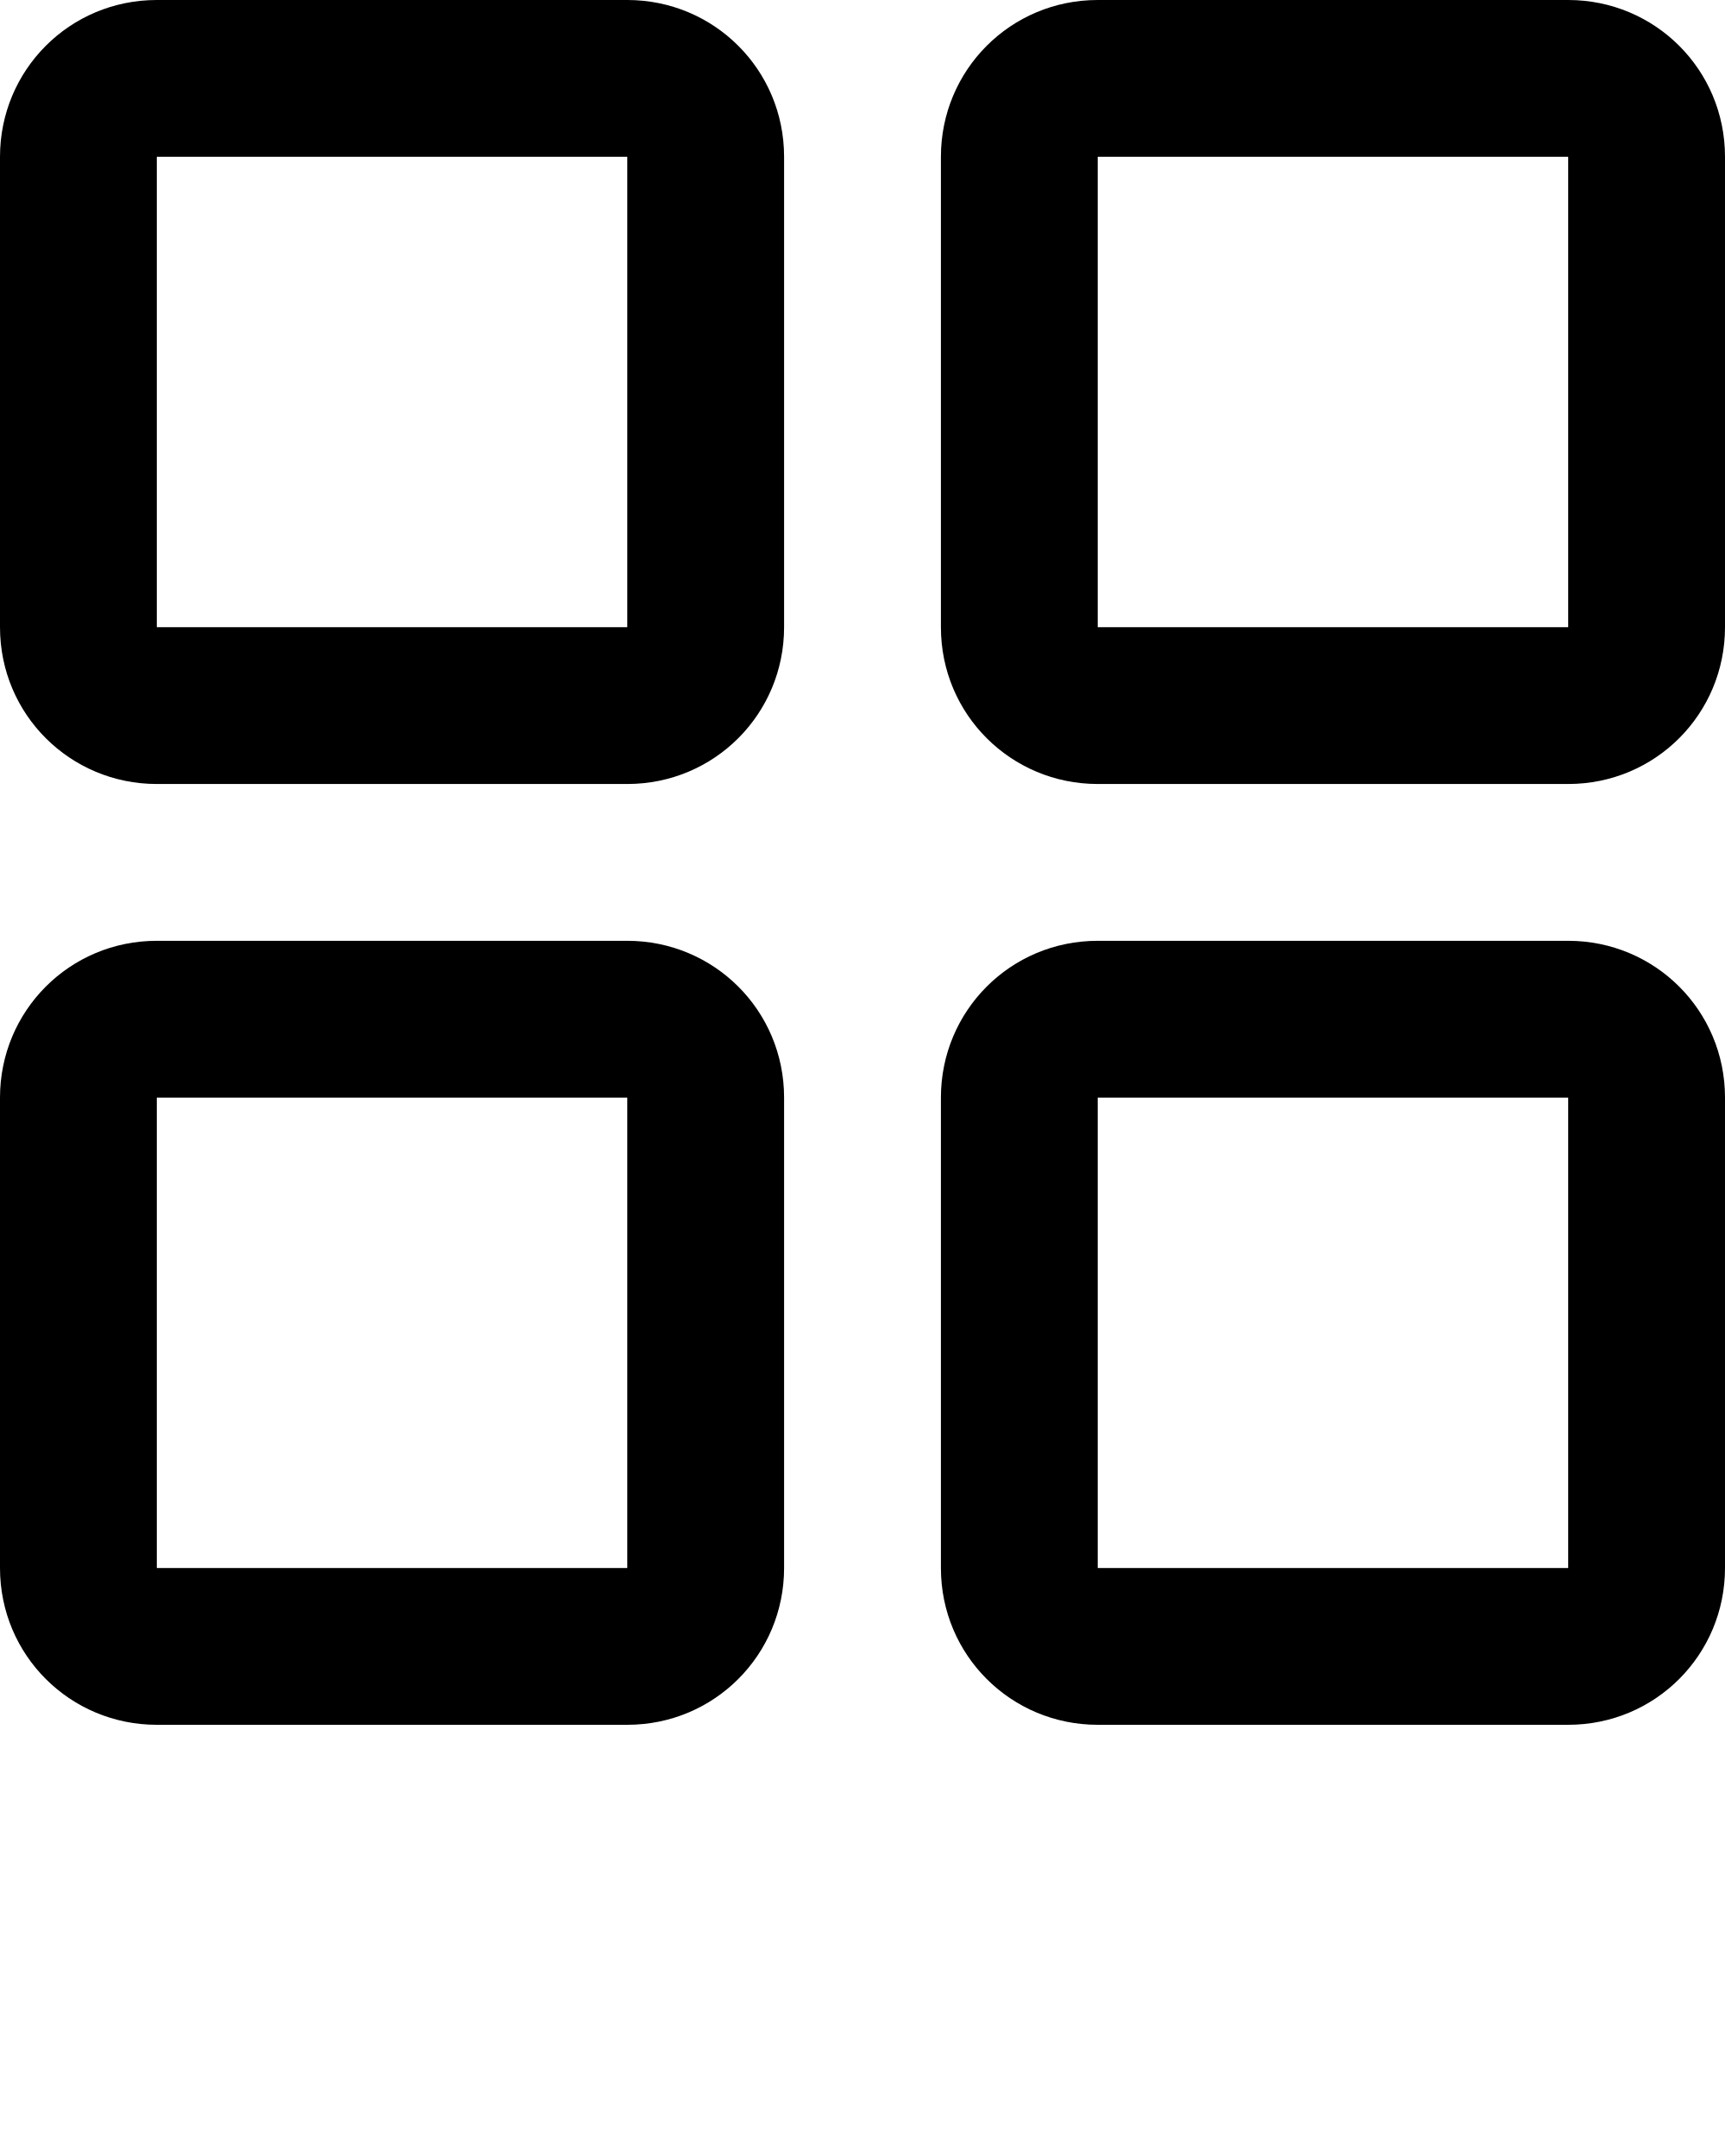
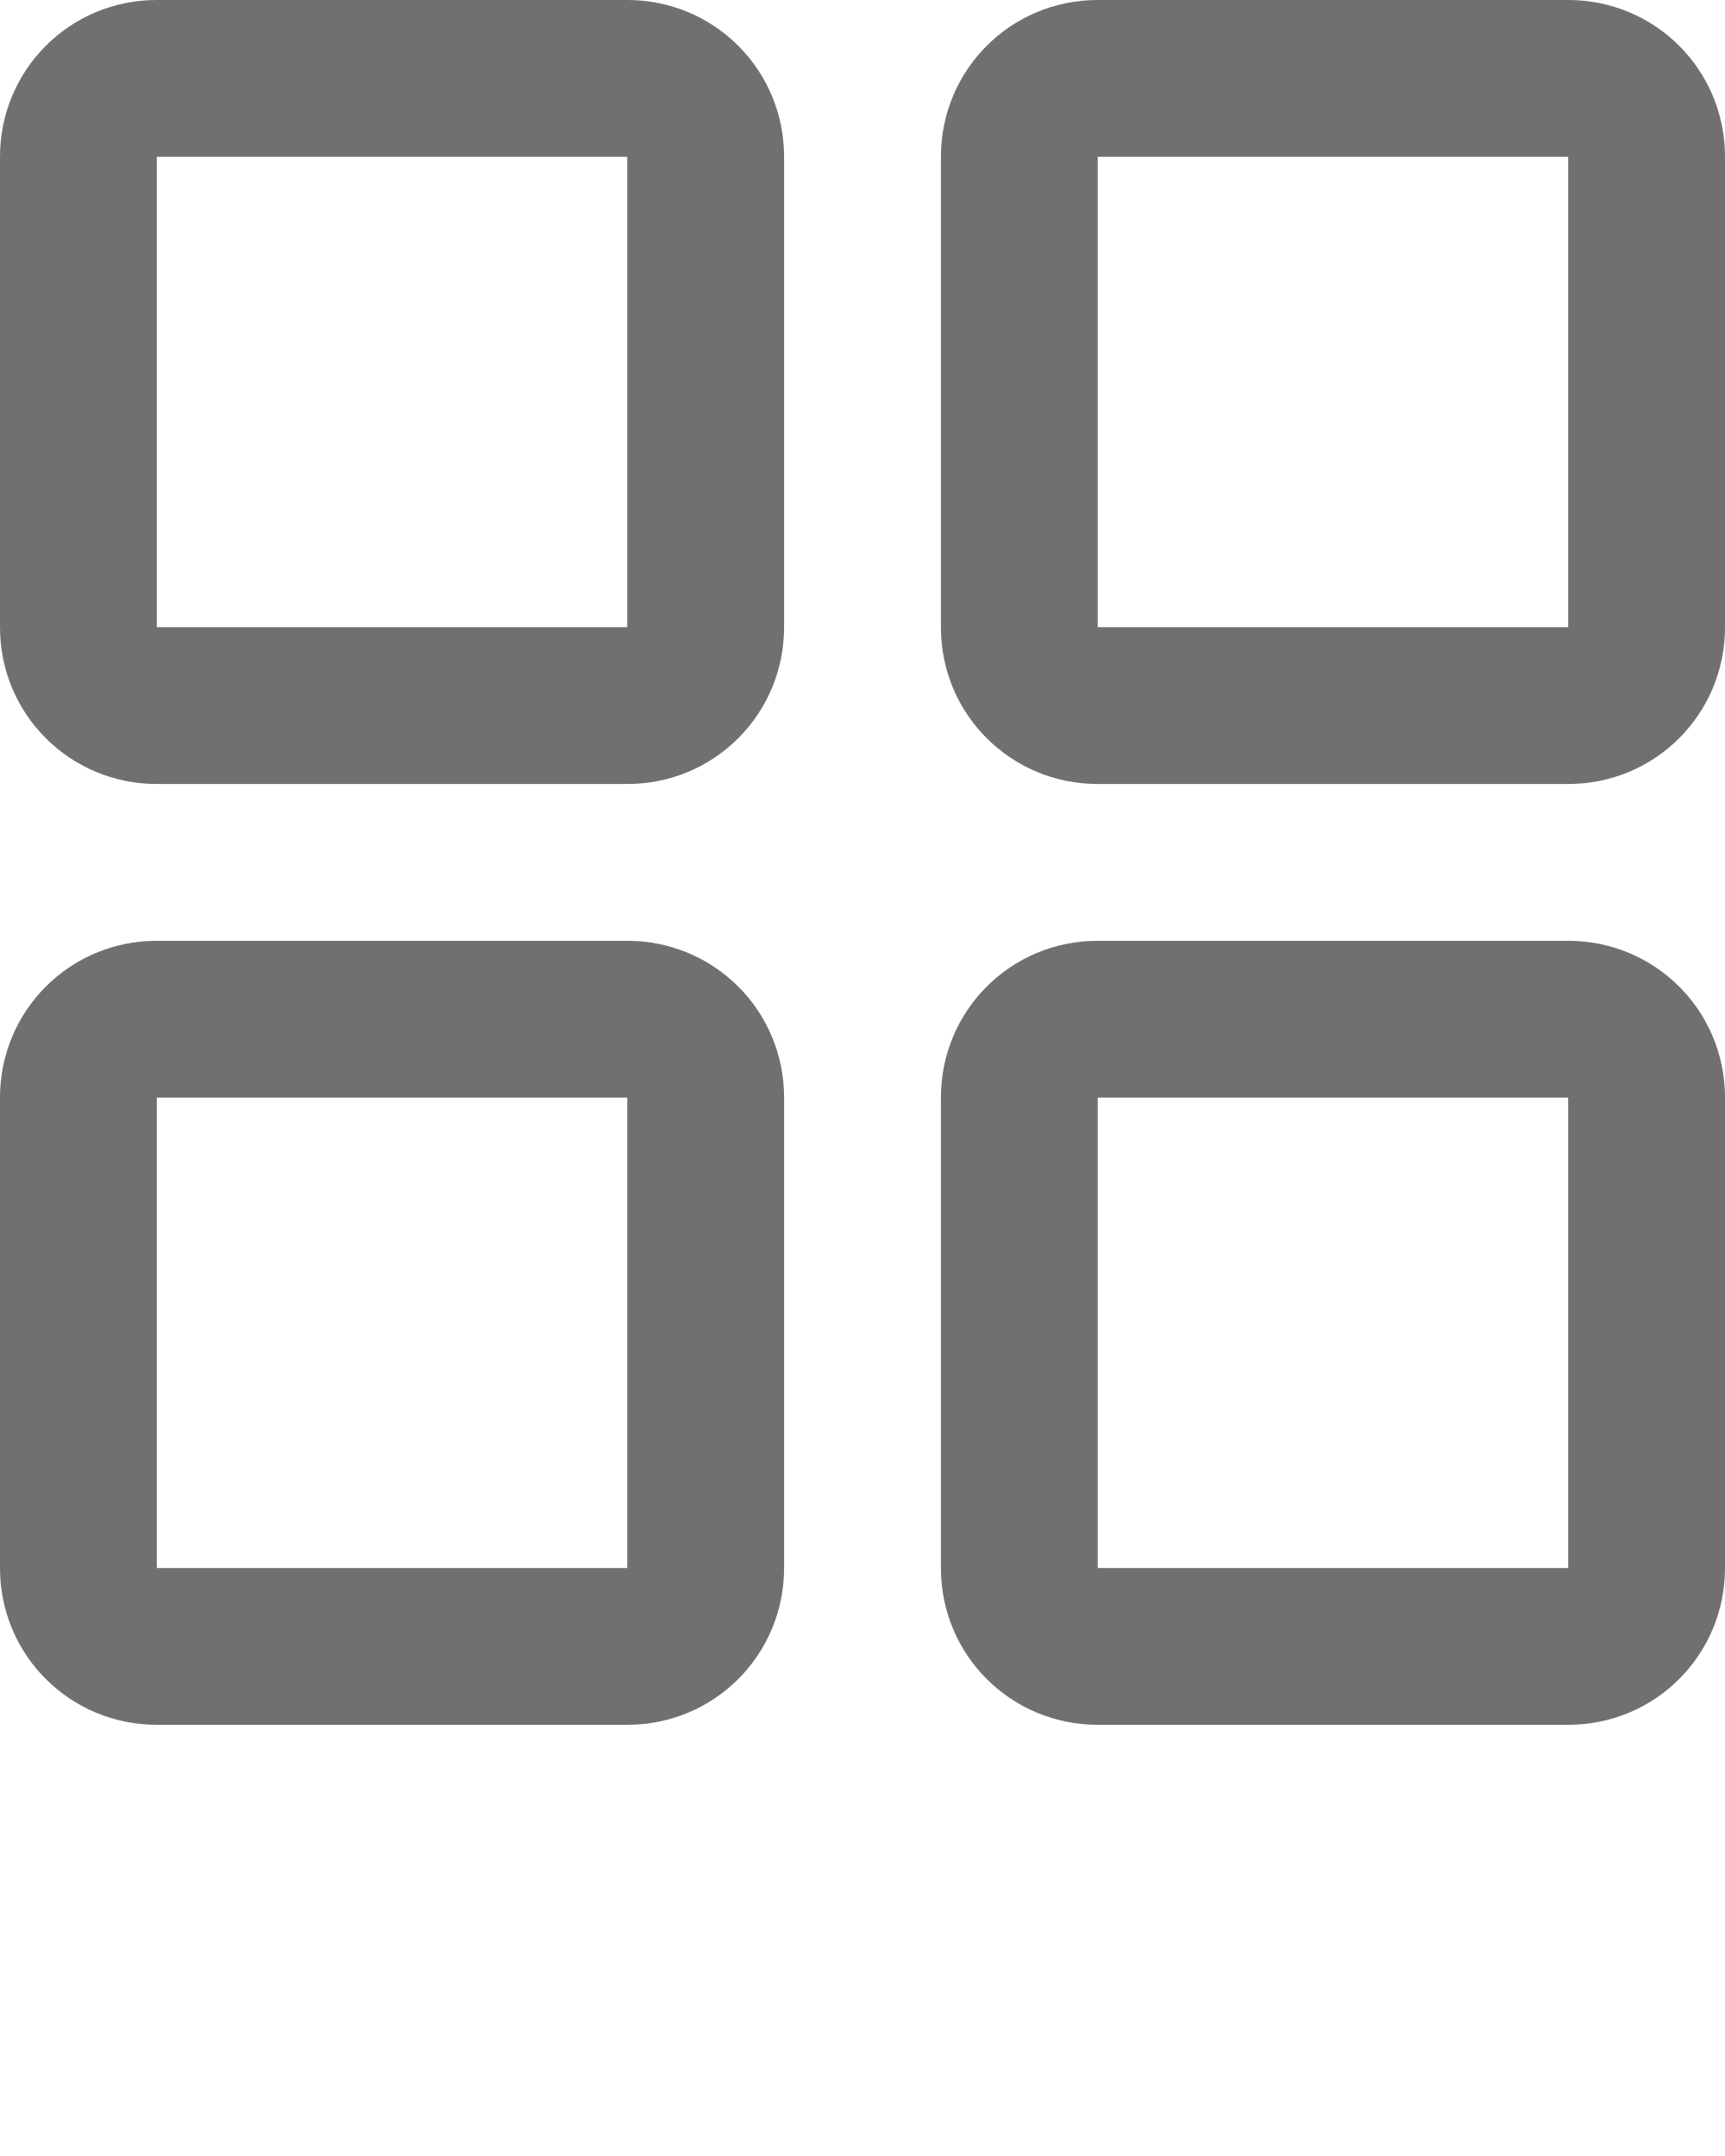
<svg xmlns="http://www.w3.org/2000/svg" viewBox="0 0 22 27.5" version="1.1" x="0px" y="0px">
  <g stroke="none" stroke-width="1" fill="none" fill-rule="evenodd">
    <g transform="translate(-37, -59)" fill-rule="nonzero" fill="#000000">
-       <path d="M39,67 L45,67 L45,61 L39,61 L39,67 Z M37,61 C37,59.895 37.887,59 39,59 L45,59 C46.105,59 47,59.887 47,61 L47,67 C47,68.105 46.113,69 45,69 L39,69 C37.895,69 37,68.113 37,67 L37,61 Z M39,79 L45,79 L45,73 L39,73 L39,79 Z M37,73 C37,71.895 37.887,71 39,71 L45,71 C46.105,71 47,71.887 47,73 L47,79 C47,80.105 46.113,81 45,81 L39,81 C37.895,81 37,80.113 37,79 L37,73 Z M51,79 L57,79 L57,73 L51,73 L51,79 Z M49,73 C49,71.895 49.887,71 51,71 L57,71 C58.105,71 59,71.887 59,73 L59,79 C59,80.105 58.113,81 57,81 L51,81 C49.895,81 49,80.113 49,79 L49,73 Z M51,67 L57,67 L57,61 L51,61 L51,67 Z M49,61 C49,59.895 49.887,59 51,59 L57,59 C58.105,59 59,59.887 59,61 L59,67 C59,68.105 58.113,69 57,69 L51,69 C49.895,69 49,68.113 49,67 L49,61 Z" />
+       <path d="M39,67 L45,67 L45,61 L39,61 L39,67 Z M37,61 C37,59.895 37.887,59 39,59 L45,59 C46.105,59 47,59.887 47,61 L47,67 C47,68.105 46.113,69 45,69 L39,69 C37.895,69 37,68.113 37,67 L37,61 Z M39,79 L45,79 L45,73 L39,73 L39,79 Z M37,73 C37,71.895 37.887,71 39,71 L45,71 C46.105,71 47,71.887 47,73 L47,79 C47,80.105 46.113,81 45,81 L39,81 C37.895,81 37,80.113 37,79 L37,73 Z M51,79 L57,79 L57,73 L51,73 L51,79 Z M49,73 C49,71.895 49.887,71 51,71 L57,71 C58.105,71 59,71.887 59,73 L59,79 C59,80.105 58.113,81 57,81 L51,81 C49.895,81 49,80.113 49,79 L49,73 Z M51,67 L57,67 L57,61 L51,61 L51,67 Z M49,61 C49,59.895 49.887,59 51,59 L57,59 C58.105,59 59,59.887 59,61 L59,67 C59,68.105 58.113,69 57,69 L51,69 C49.895,69 49,68.113 49,67 L49,61 Z" fill="#707070" />
    </g>
  </g>
-   <text x="0" y="37" fill="#000000" font-size="5px" font-weight="bold" font-family="'Helvetica Neue', Helvetica, Arial-Unicode, Arial, Sans-serif">Created by Philip Belov</text>
-   <text x="0" y="42" fill="#000000" font-size="5px" font-weight="bold" font-family="'Helvetica Neue', Helvetica, Arial-Unicode, Arial, Sans-serif">from the Noun Project</text>
</svg>
